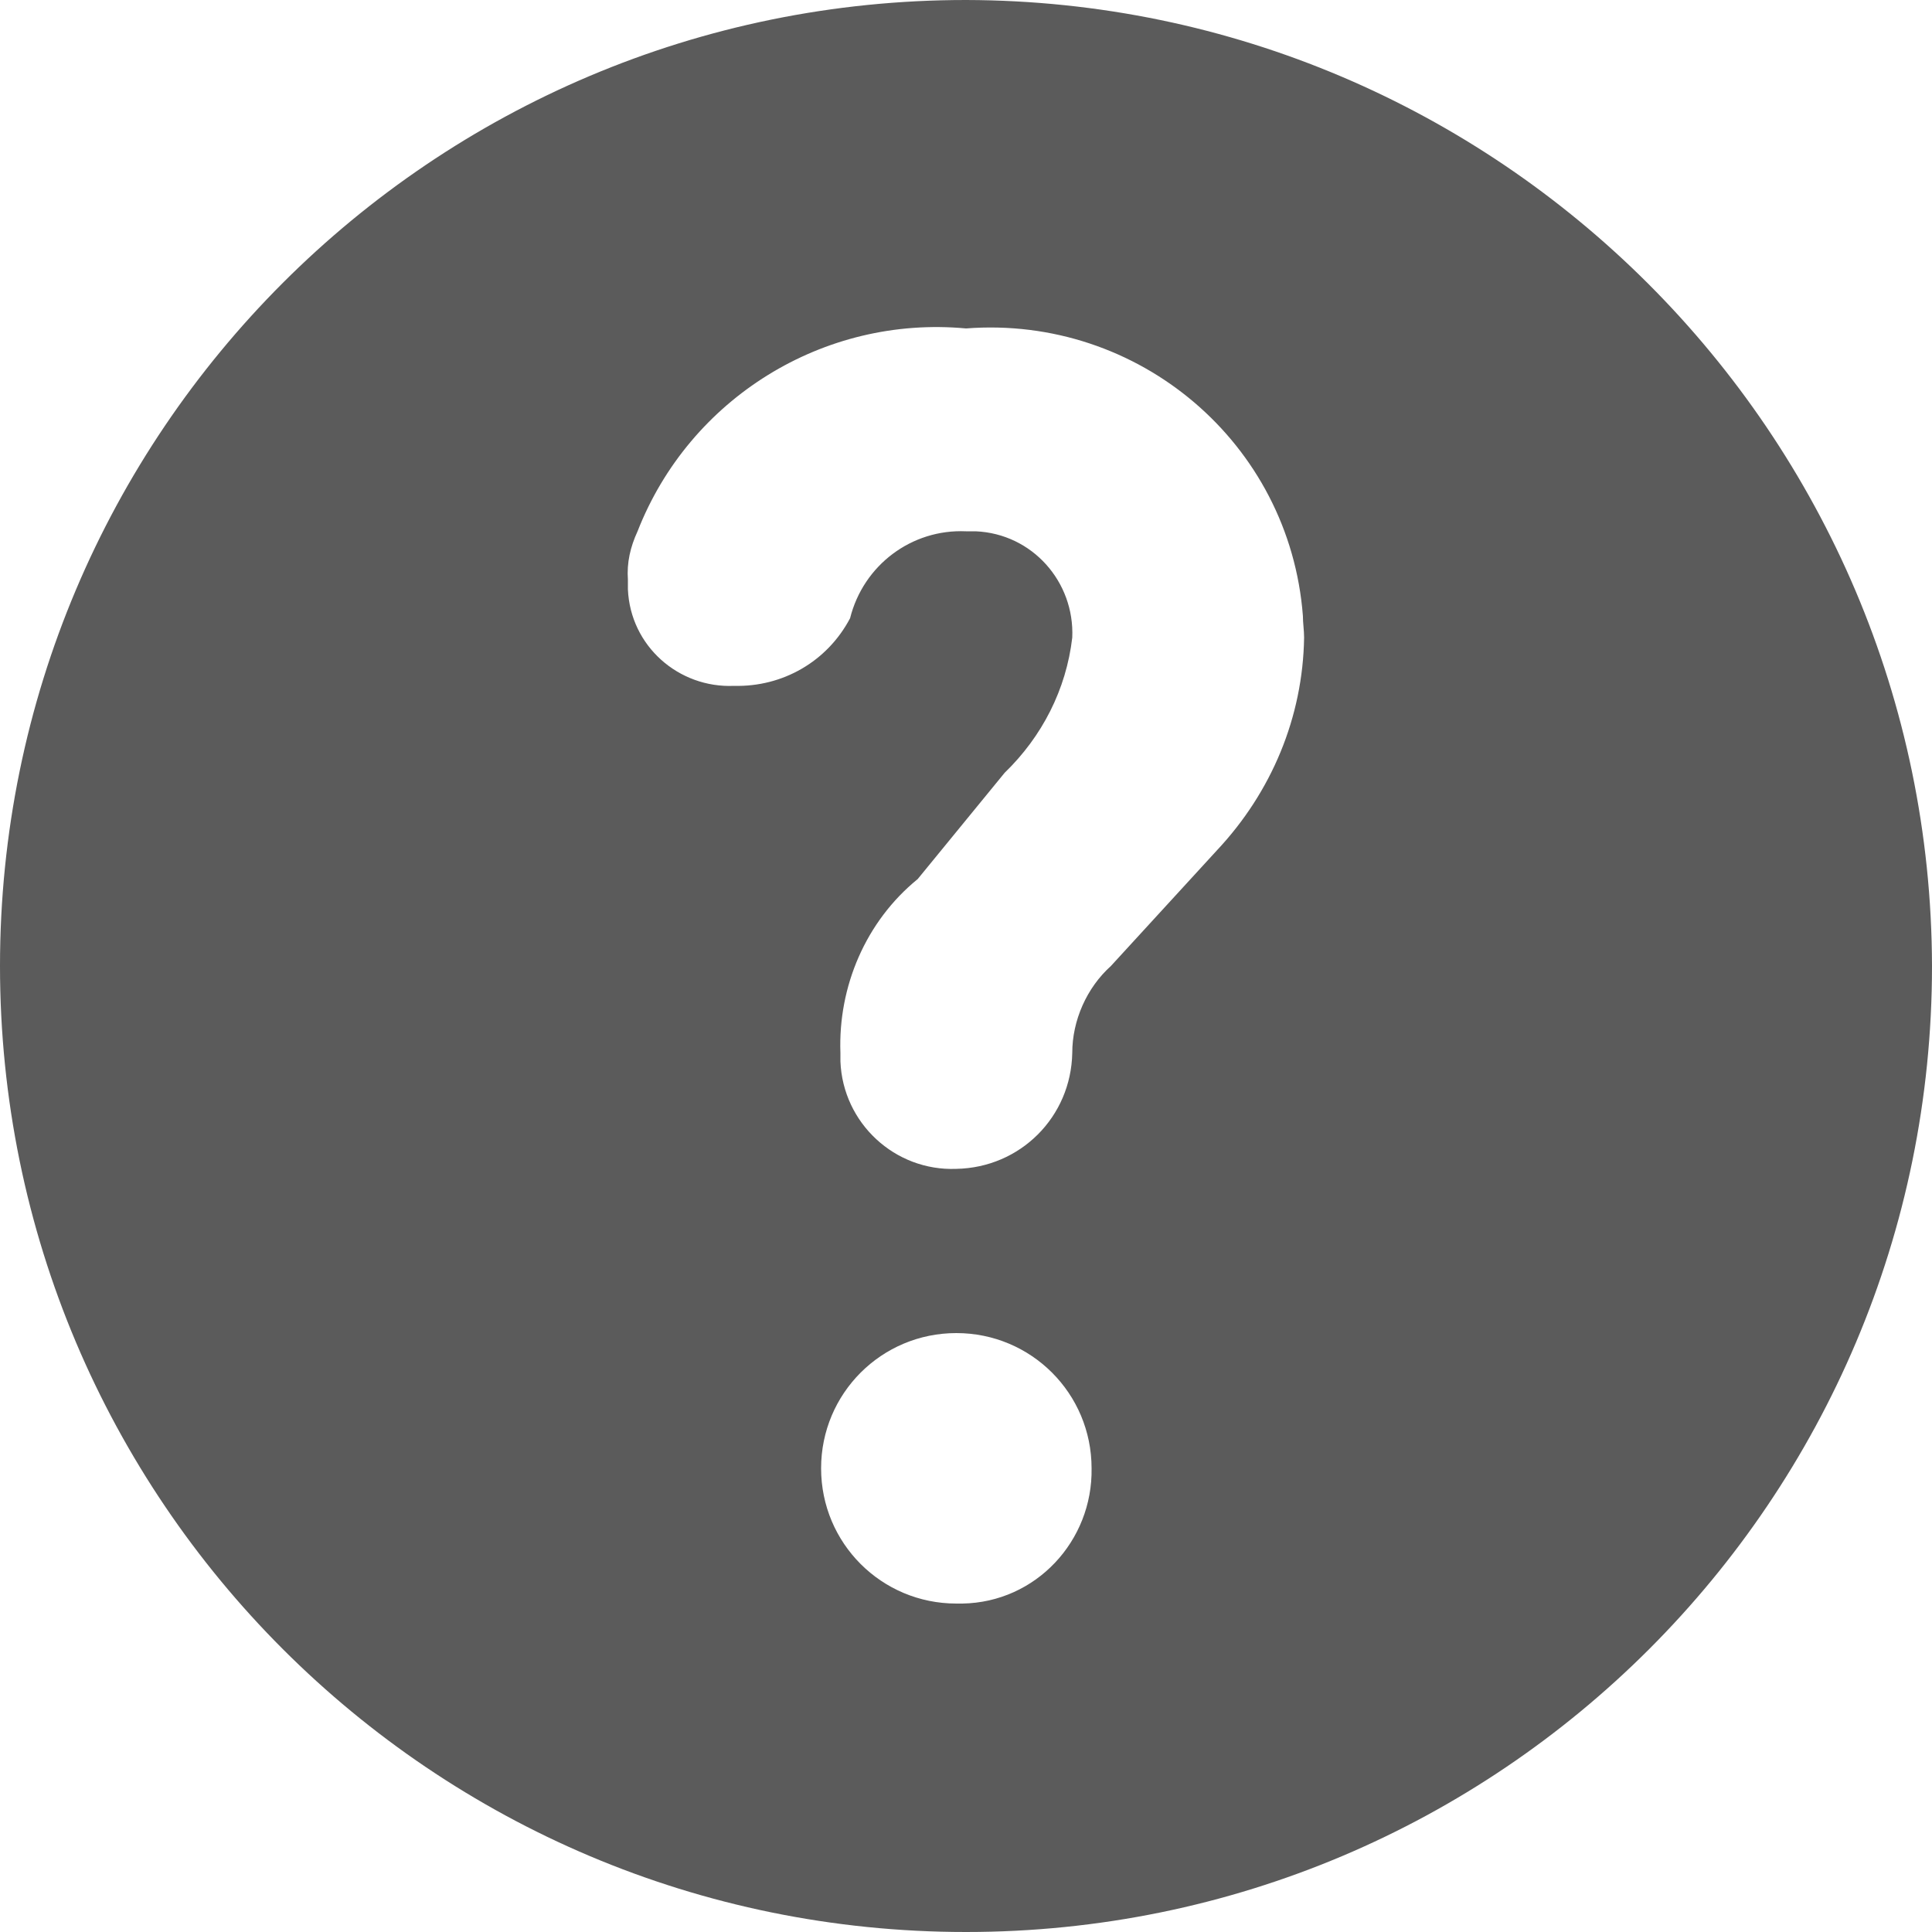
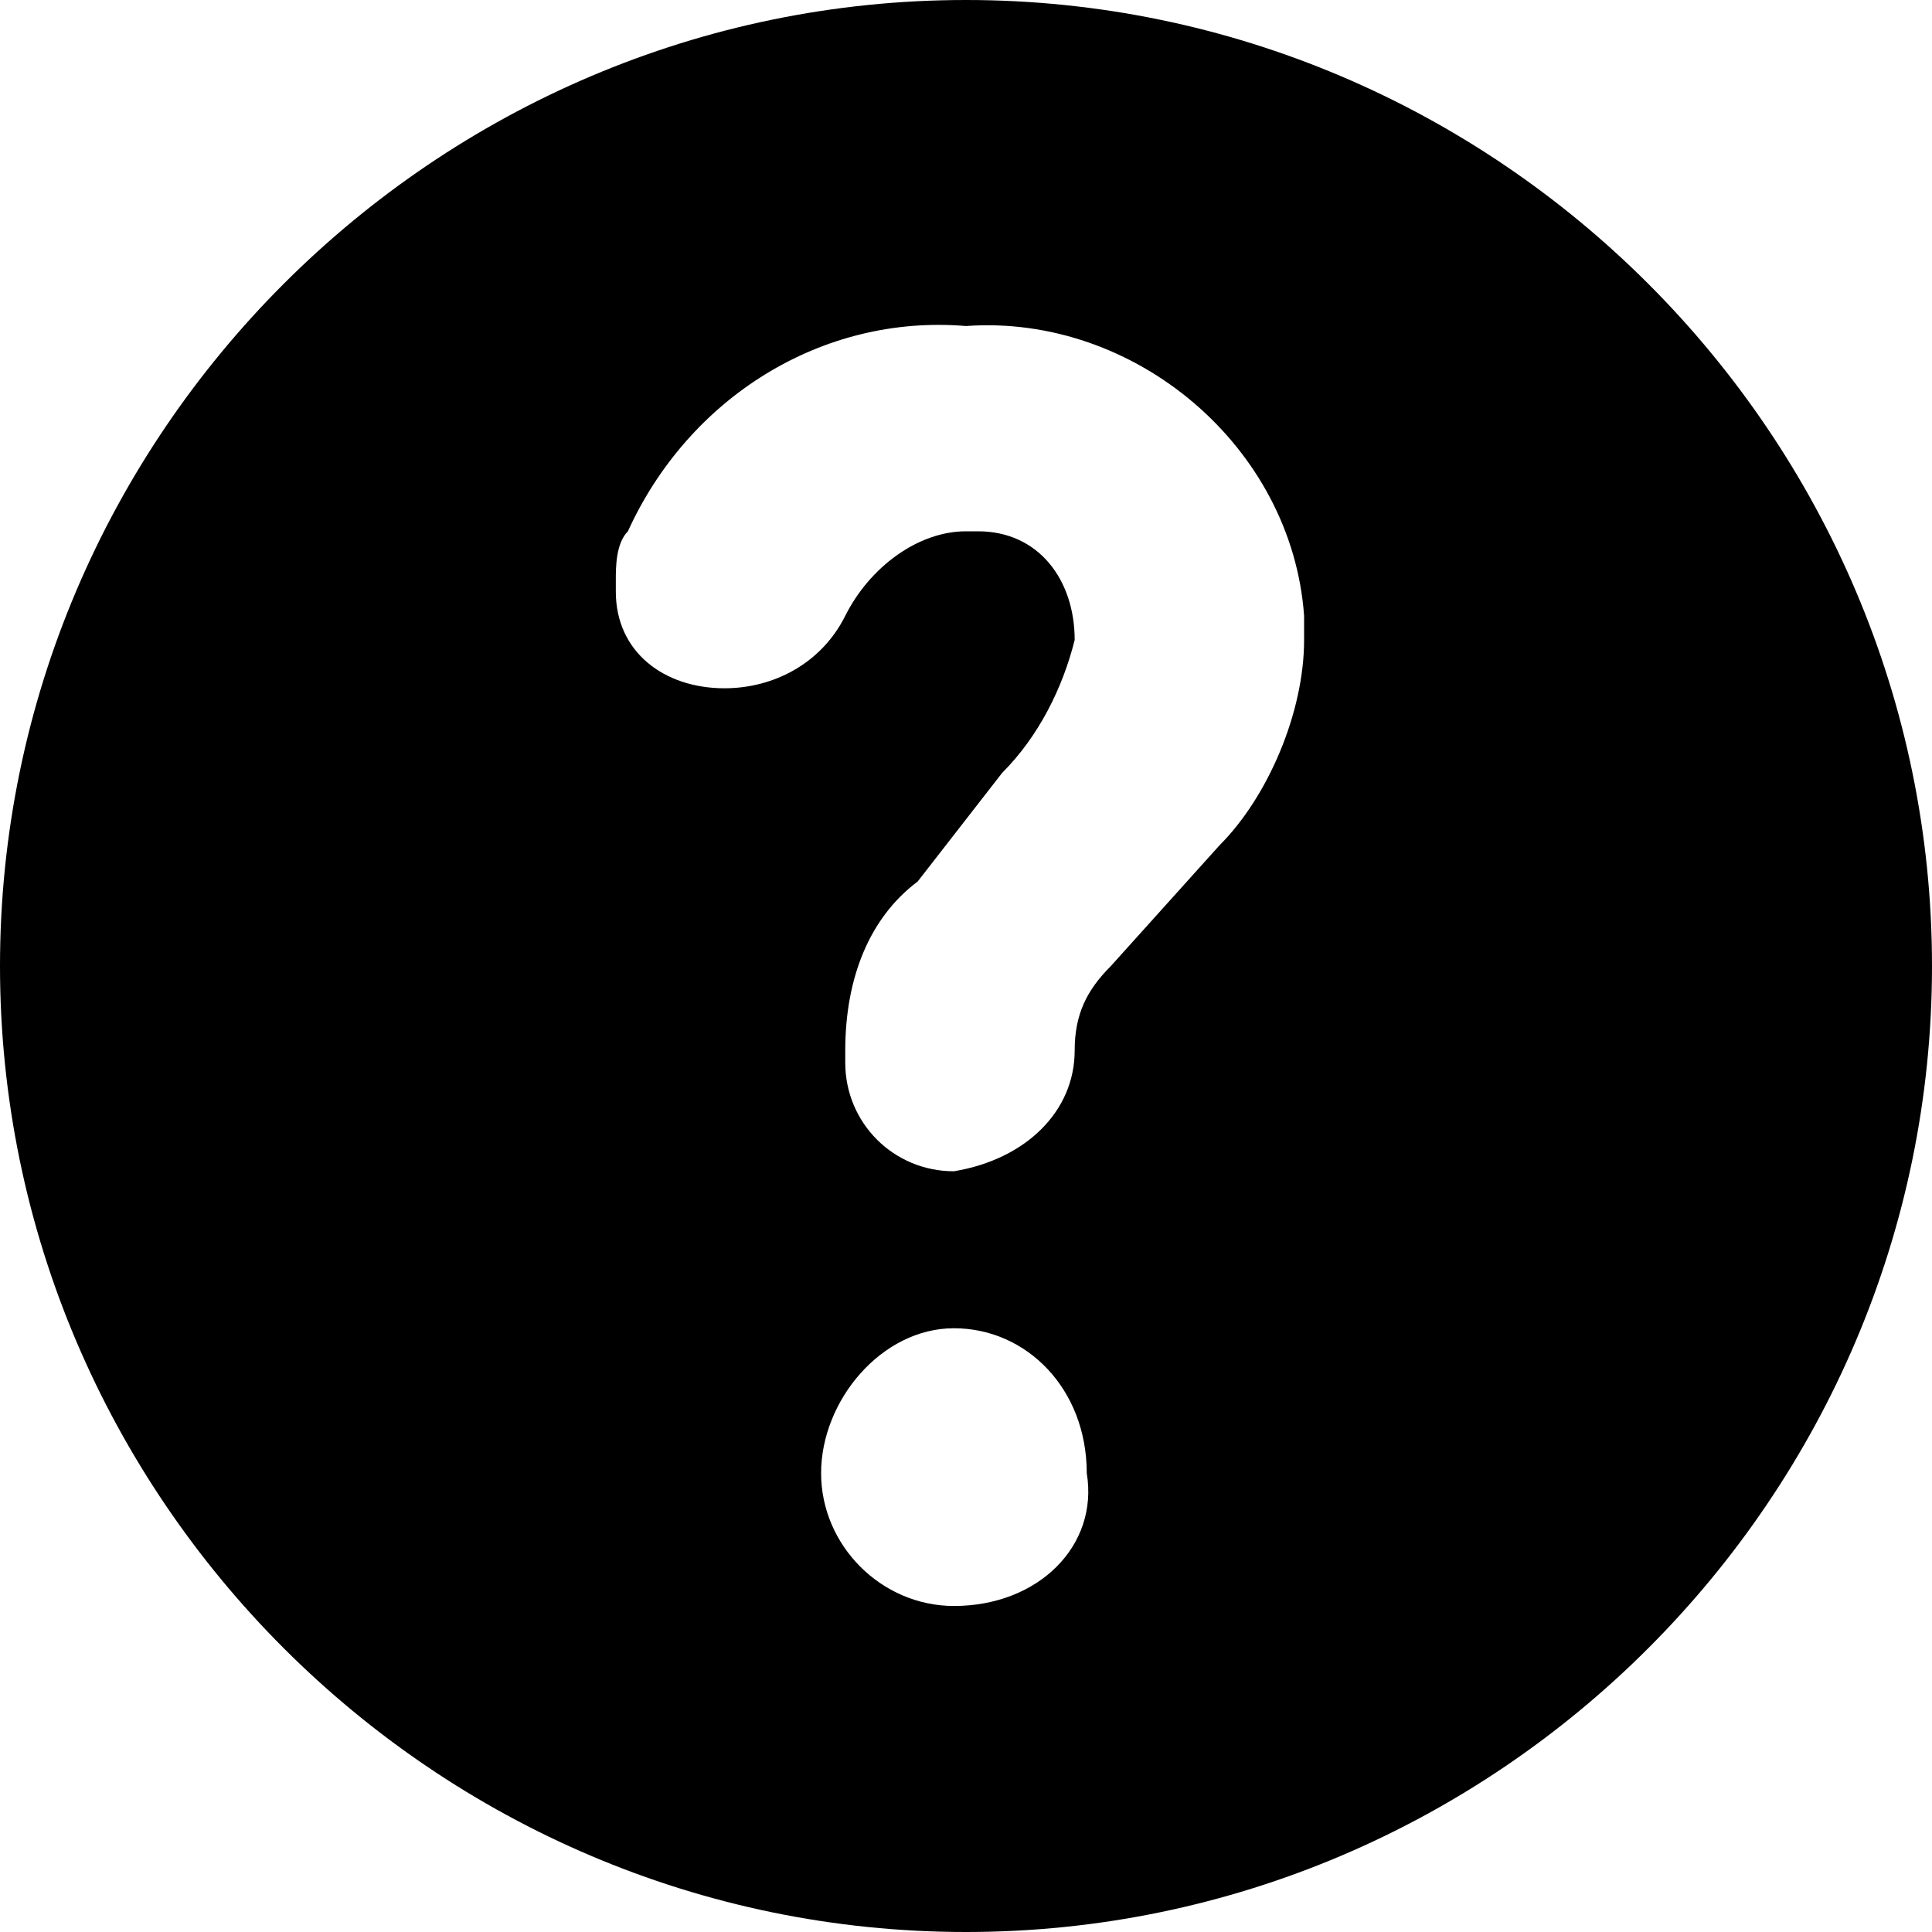
<svg xmlns="http://www.w3.org/2000/svg" version="1.1" id="Calque_1" x="0px" y="0px" viewBox="0 0 16 16" style="enable-background:new 0 0 16 16;" xml:space="preserve">
  <style type="text/css">
- 	.st0{fill:#F03434;}
- 	.st1{fill:none;}
- 	.st2{fill:#5B5B5B;}
+ 	.st0{fill-rule:evenodd;clip-rule:evenodd;}
</style>
-   <path id="Tracé_110" class="st0" d="M-274.45-402.91l-5.69,5.85l-2.46,7.08l7.08-2.31l5.69-5.69L-274.45-402.91z M-267.21-403.38  l-2-2c-0.69-0.76-1.87-0.83-2.63-0.13c-0.05,0.04-0.09,0.09-0.13,0.13l-1.69,1.69l4.61,4.77l1.85-1.85  c0.38-0.36,0.61-0.86,0.62-1.38C-266.64-402.62-266.86-403.06-267.21-403.38z" />
-   <rect id="Rectangle_481" x="0" y="0" class="st1" width="16" height="16" />
-   <path id="Tracé_146" class="st2" d="M8,0C3.58,0,0,3.58,0,8s3.58,8,8,8s8-3.58,8-8C15.99,3.59,12.41,0.01,8,0z M7.92,13.28  c-0.62,0-1.12-0.5-1.12-1.12c0-0.62,0.5-1.12,1.12-1.12s1.12,0.5,1.12,1.12l0,0c0.01,0.6-0.46,1.11-1.07,1.12  C7.96,13.28,7.94,13.28,7.92,13.28z M10.08,7.04L9.2,8C9,8.18,8.88,8.45,8.88,8.72C8.87,9.25,8.45,9.67,7.92,9.68  C7.41,9.7,6.98,9.3,6.96,8.79c0-0.02,0-0.05,0-0.07C6.94,8.17,7.17,7.63,7.6,7.28L8.32,6.4c0.31-0.3,0.51-0.69,0.56-1.12  C8.9,4.82,8.55,4.42,8.08,4.4c-0.03,0-0.06,0-0.08,0C7.55,4.38,7.15,4.68,7.04,5.12C6.85,5.48,6.48,5.69,6.08,5.68  C5.62,5.7,5.22,5.35,5.2,4.88c0-0.03,0-0.06,0-0.08C5.19,4.66,5.22,4.53,5.28,4.4C5.71,3.3,6.82,2.61,8,2.72  c1.43-0.11,2.68,0.95,2.79,2.38c0,0.06,0.01,0.12,0.01,0.18C10.79,5.94,10.53,6.56,10.08,7.04z" />
+   <path id="Tracé_146" class="st0" d="M8,0C3.6,0,0,3.6,0,8s3.6,8,8,8s8-3.6,8-8C16,3.6,12.4,0,8,0z M7.9,13.3  c-0.6,0-1.1-0.5-1.1-1.1S7.3,11,7.9,11S9,11.5,9,12.2l0,0C9.1,12.8,8.6,13.3,7.9,13.3C8,13.3,7.9,13.3,7.9,13.3z M10.1,7L9.2,8  C9,8.2,8.9,8.4,8.9,8.7c0,0.5-0.4,0.9-1,1C7.4,9.7,7,9.3,7,8.8c0,0,0-0.1,0-0.1c0-0.6,0.2-1.1,0.6-1.4l0.7-0.9  c0.3-0.3,0.5-0.7,0.6-1.1c0-0.5-0.3-0.9-0.8-0.9c0,0-0.1,0-0.1,0c-0.4,0-0.8,0.3-1,0.7c-0.2,0.4-0.6,0.6-1,0.6  c-0.5,0-0.9-0.3-0.9-0.8c0,0,0-0.1,0-0.1c0-0.1,0-0.3,0.1-0.4C5.7,3.3,6.8,2.6,8,2.7c1.4-0.1,2.7,1,2.8,2.4c0,0.1,0,0.1,0,0.2  C10.8,5.9,10.5,6.6,10.1,7z" />
</svg>
